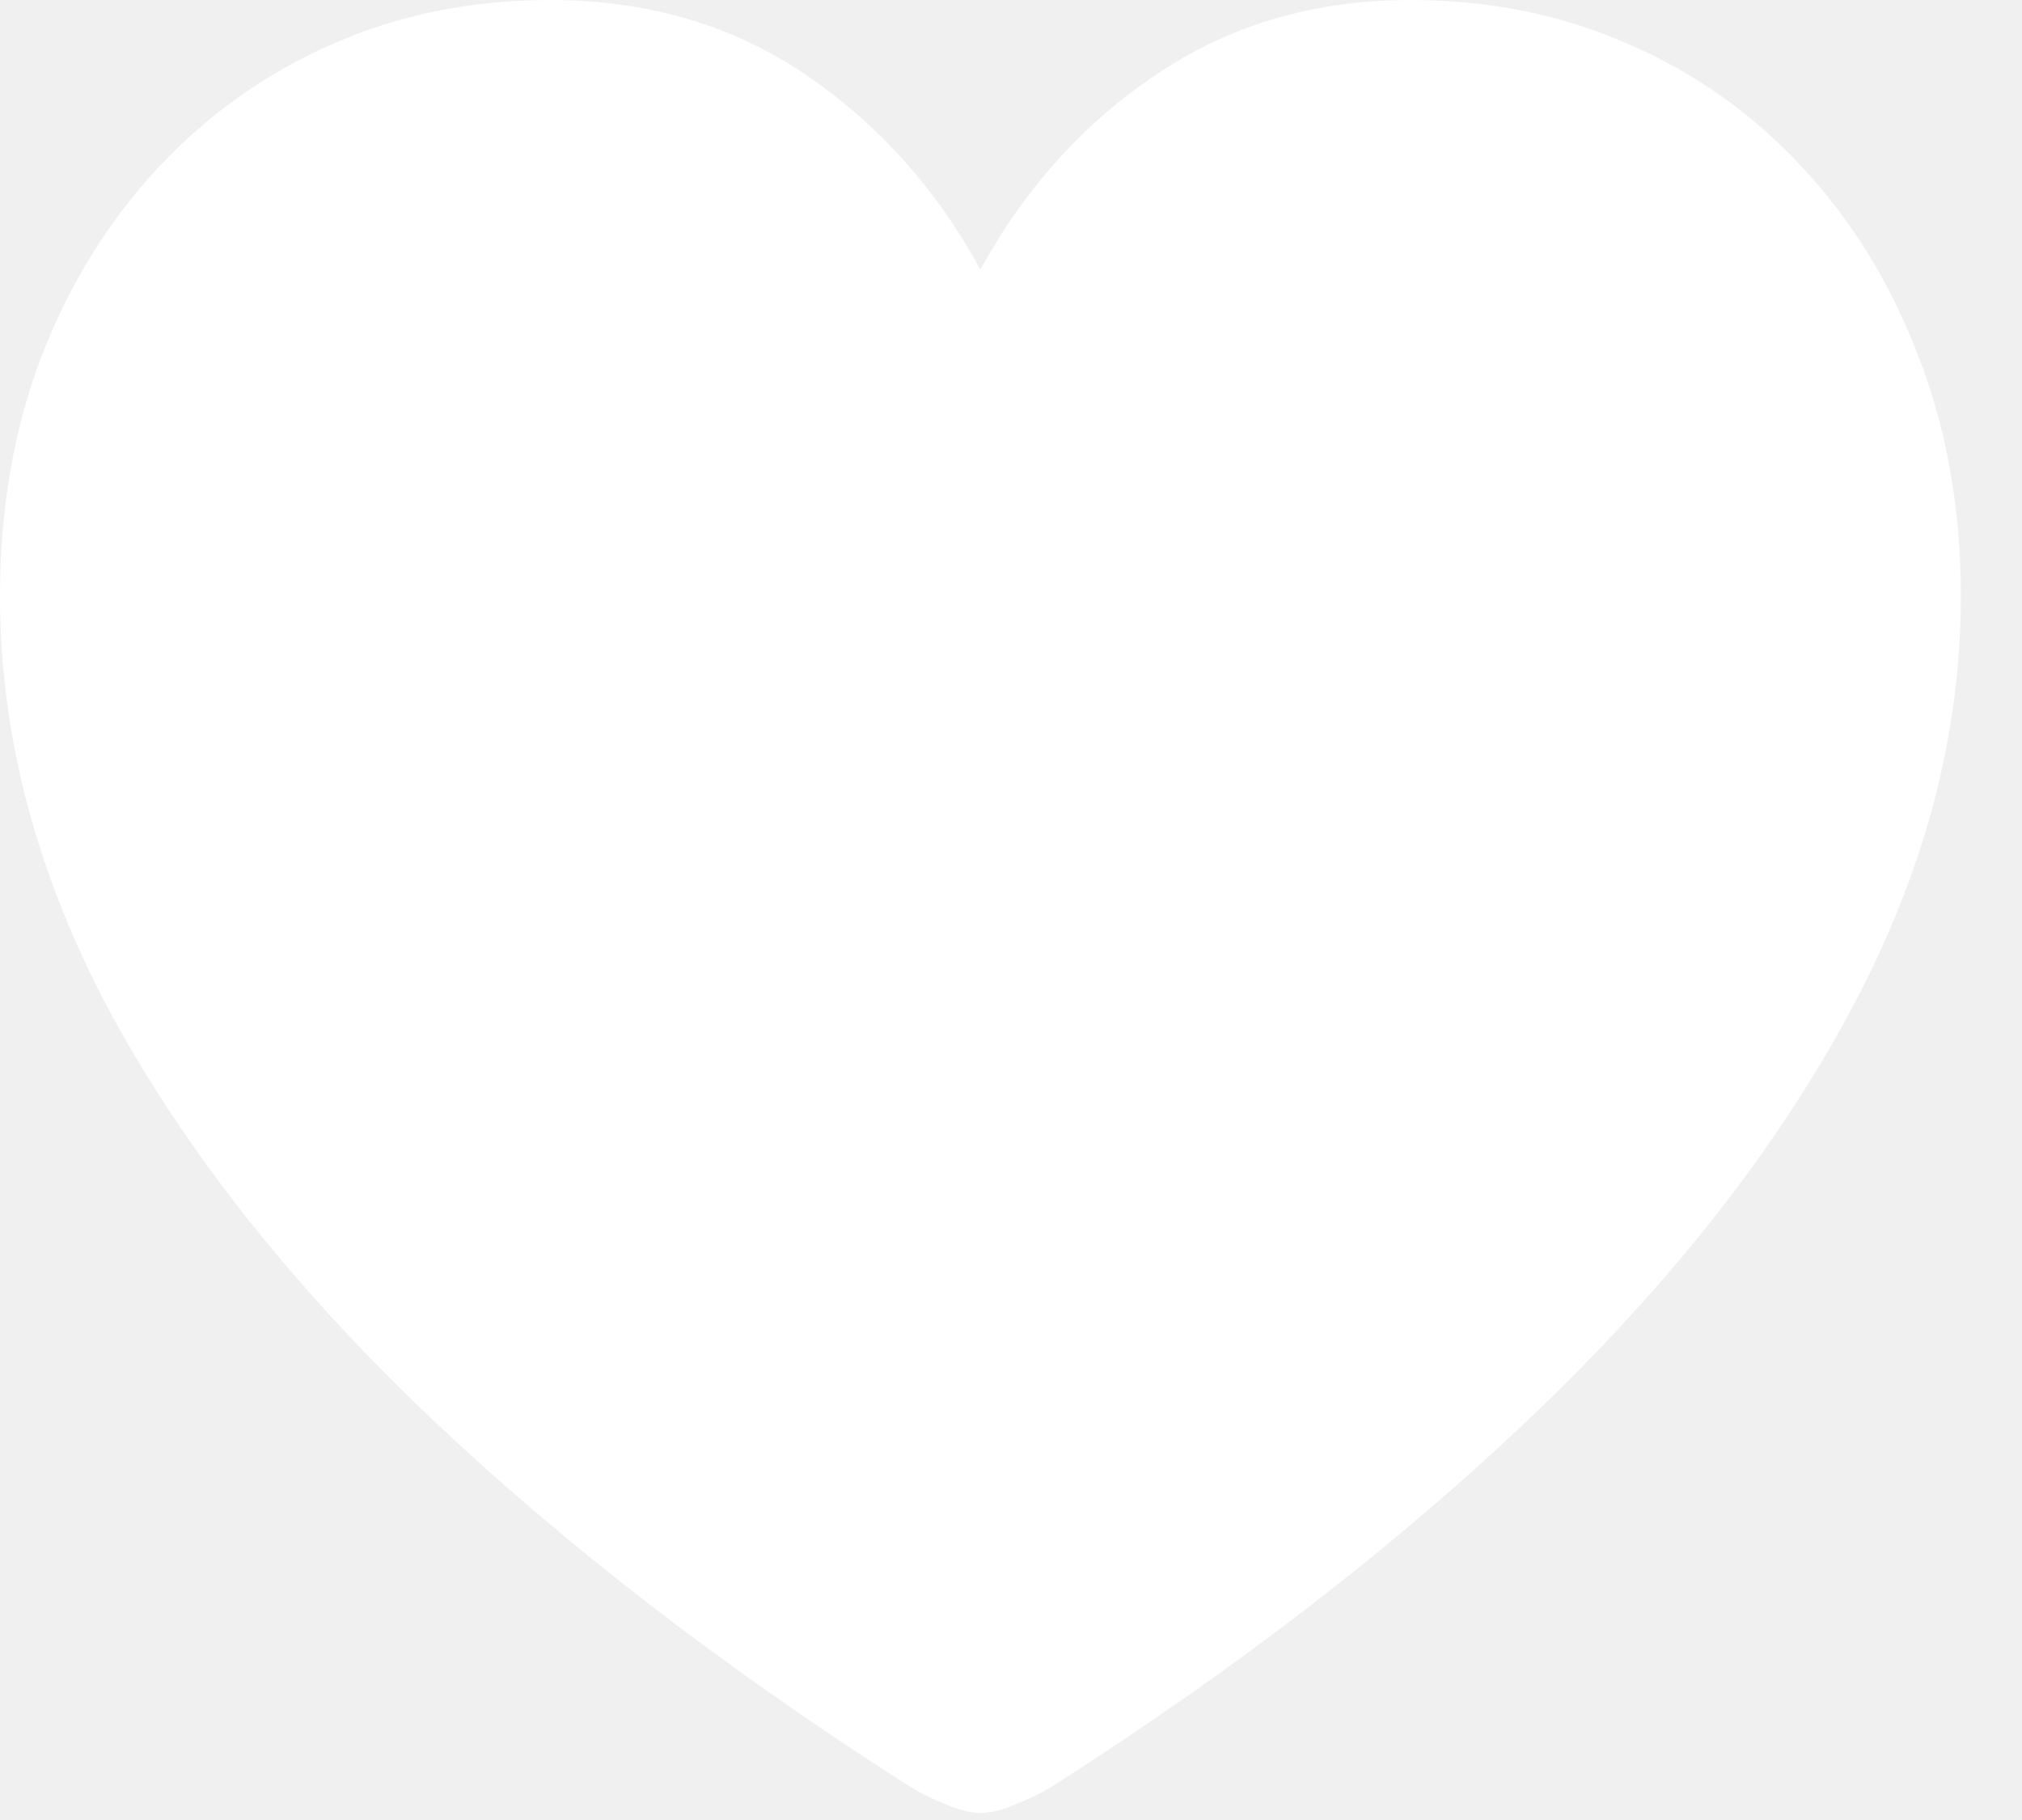
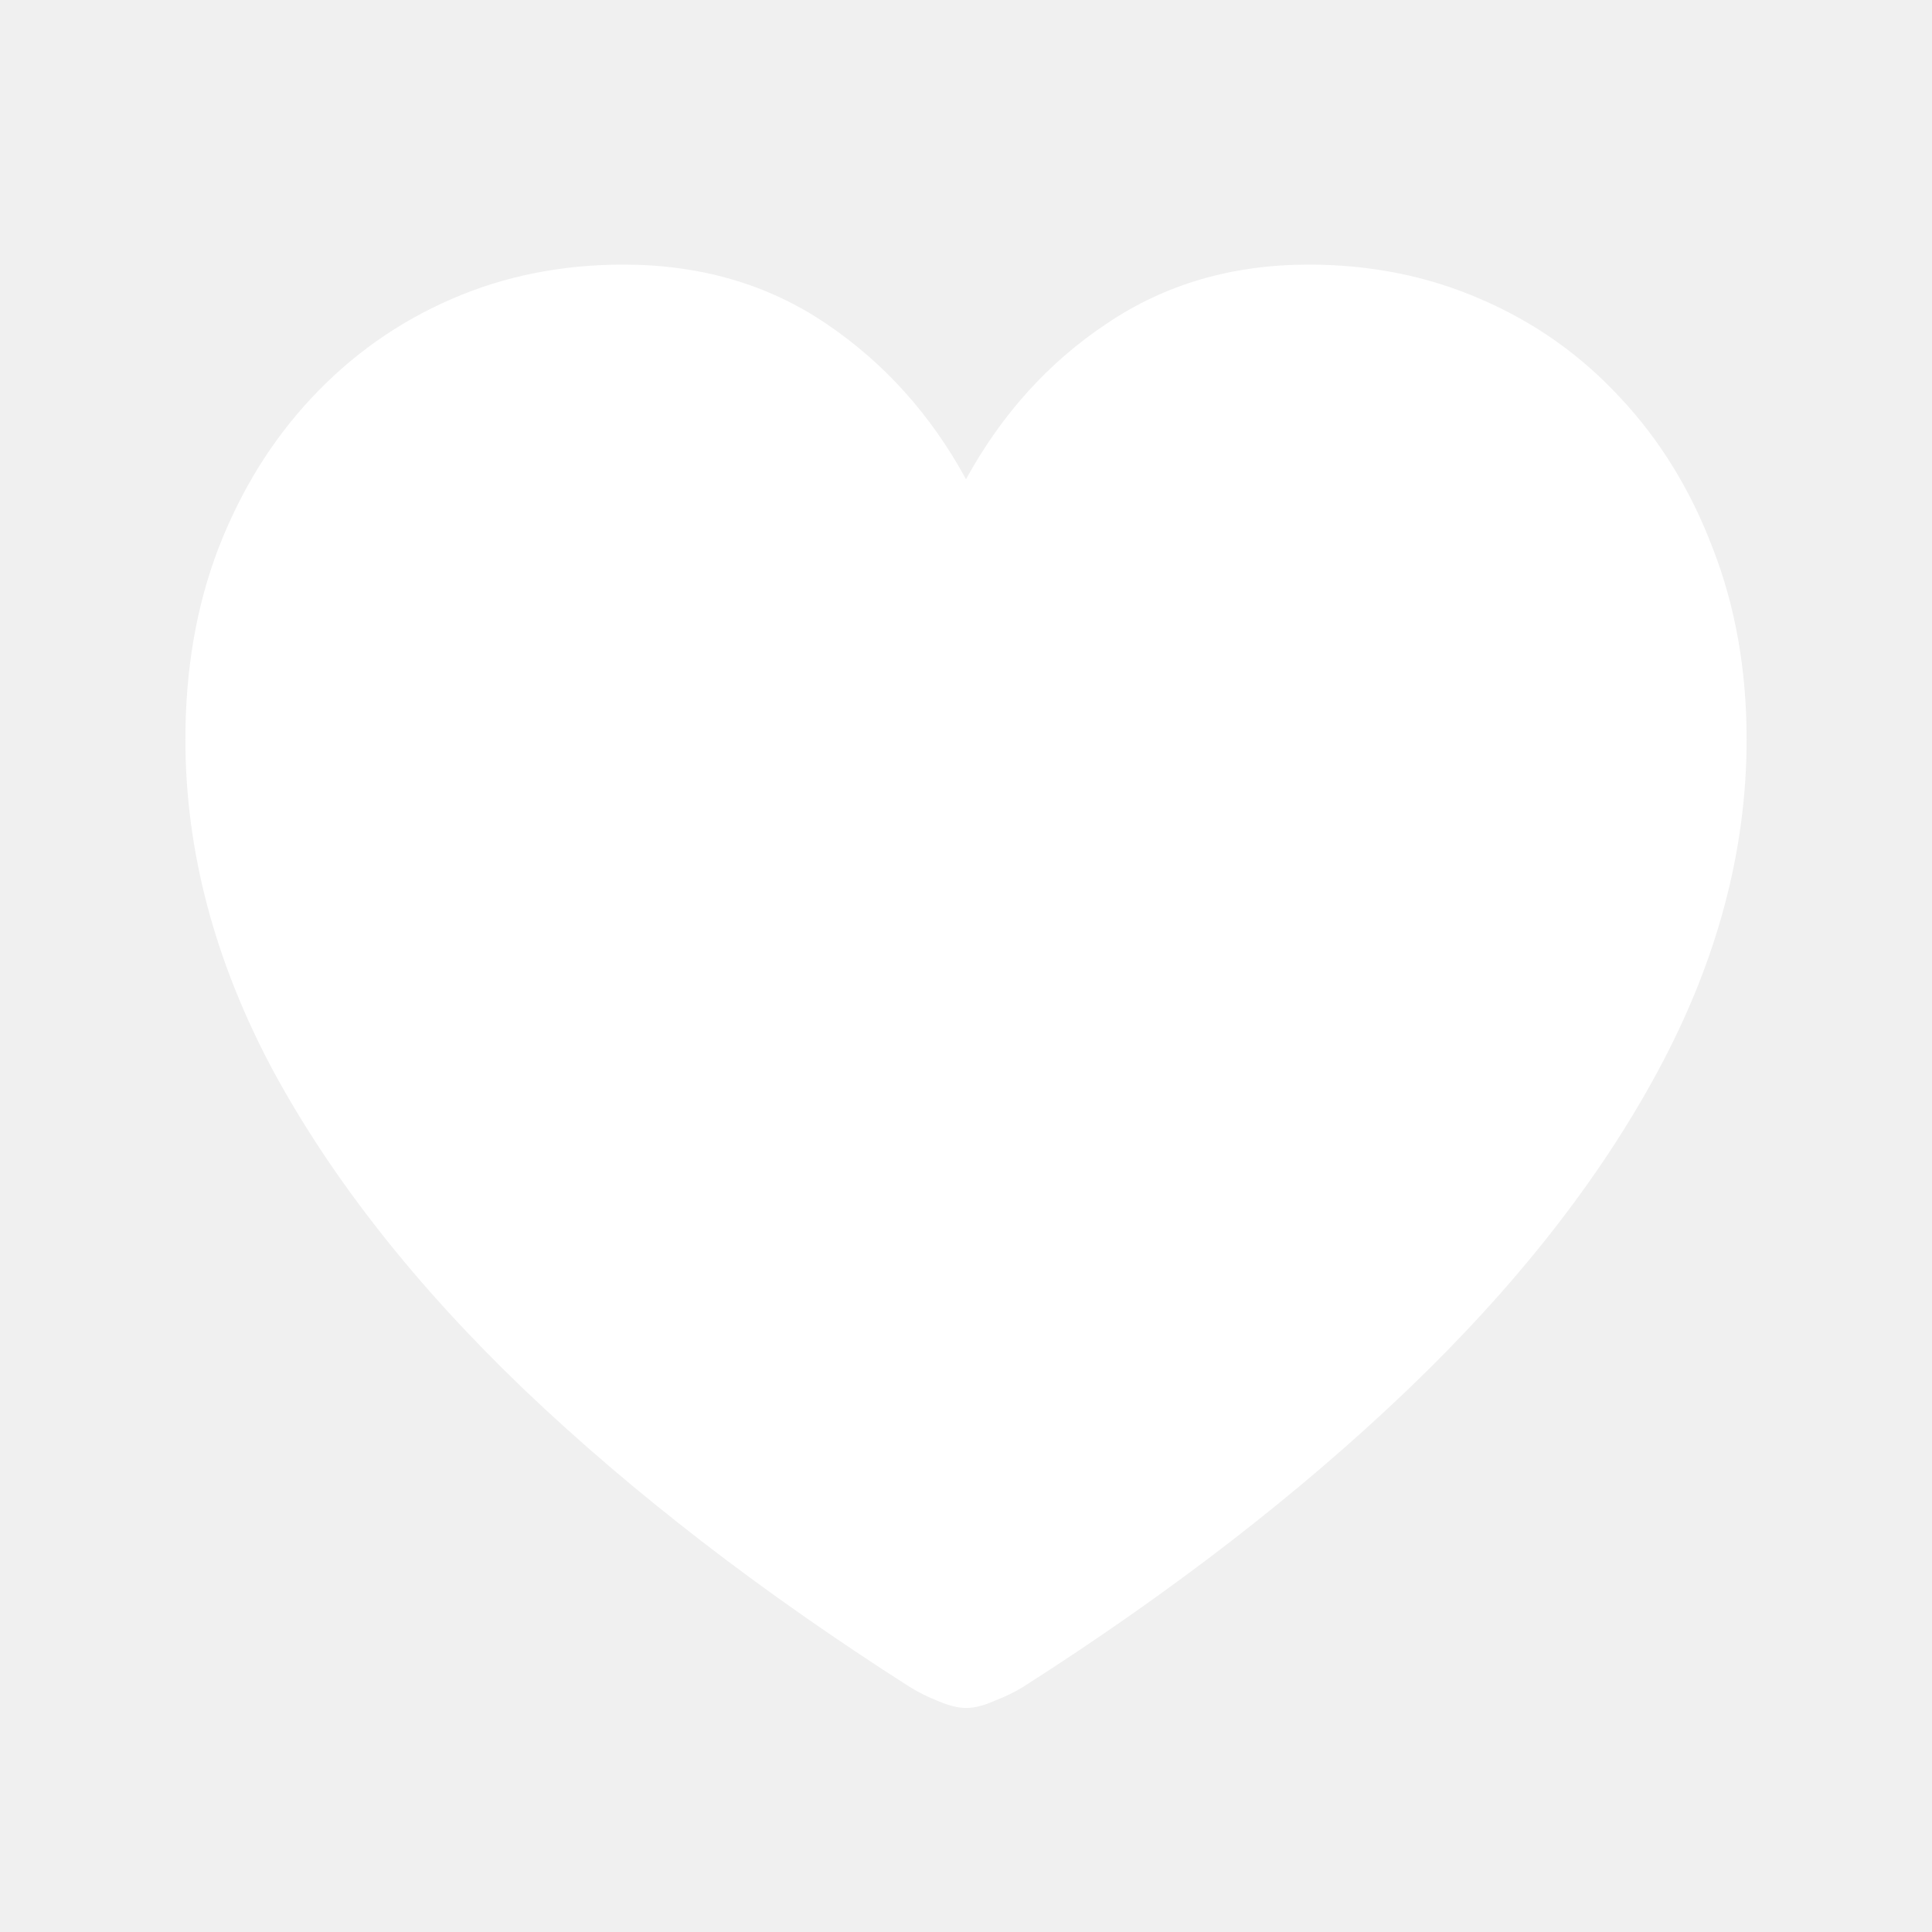
- <svg xmlns="http://www.w3.org/2000/svg" width="20" height="18" viewBox="0 0 20 18" fill="none">
-   <path d="M9.697 17.93C9.6 17.93 9.482 17.9 9.346 17.842C9.216 17.79 9.098 17.731 8.994 17.666C7.158 16.494 5.566 15.267 4.219 13.984C2.871 12.695 1.829 11.374 1.094 10.02C0.365 8.659 0 7.285 0 5.898C0 5.033 0.137 4.242 0.41 3.525C0.69 2.803 1.077 2.178 1.572 1.65C2.067 1.123 2.643 0.716 3.301 0.43C3.958 0.143 4.671 0 5.439 0C6.396 0 7.236 0.244 7.959 0.732C8.682 1.221 9.261 1.865 9.697 2.666C10.14 1.859 10.723 1.214 11.445 0.732C12.168 0.244 13.005 0 13.955 0C14.723 0 15.436 0.143 16.094 0.43C16.758 0.716 17.334 1.123 17.822 1.65C18.317 2.178 18.701 2.803 18.975 3.525C19.255 4.242 19.395 5.033 19.395 5.898C19.395 7.285 19.027 8.659 18.291 10.02C17.562 11.374 16.523 12.695 15.176 13.984C13.835 15.267 12.246 16.494 10.41 17.666C10.306 17.731 10.185 17.79 10.049 17.842C9.919 17.9 9.801 17.93 9.697 17.93Z" fill="white" />
+ <svg xmlns="http://www.w3.org/2000/svg" width="24" height="24" viewBox="0 0 24 24" fill="none">
+   <path d="M12 21.217C11.902 21.217 11.785 21.188 11.648 21.129C11.518 21.077 11.401 21.018 11.297 20.953C9.461 19.781 7.869 18.554 6.521 17.271C5.174 15.982 4.132 14.661 3.396 13.307C2.667 11.946 2.303 10.572 2.303 9.186C2.303 8.32 2.439 7.529 2.713 6.812C2.993 6.09 3.38 5.465 3.875 4.938C4.37 4.41 4.946 4.003 5.604 3.717C6.261 3.43 6.974 3.287 7.742 3.287C8.699 3.287 9.539 3.531 10.262 4.02C10.984 4.508 11.564 5.152 12 5.953C12.443 5.146 13.025 4.501 13.748 4.02C14.471 3.531 15.307 3.287 16.258 3.287C17.026 3.287 17.739 3.43 18.396 3.717C19.061 4.003 19.637 4.41 20.125 4.938C20.62 5.465 21.004 6.09 21.277 6.812C21.557 7.529 21.697 8.32 21.697 9.186C21.697 10.572 21.329 11.946 20.594 13.307C19.865 14.661 18.826 15.982 17.479 17.271C16.137 18.554 14.549 19.781 12.713 20.953C12.609 21.018 12.488 21.077 12.352 21.129C12.221 21.188 12.104 21.217 12 21.217Z" fill="white" />
</svg>
